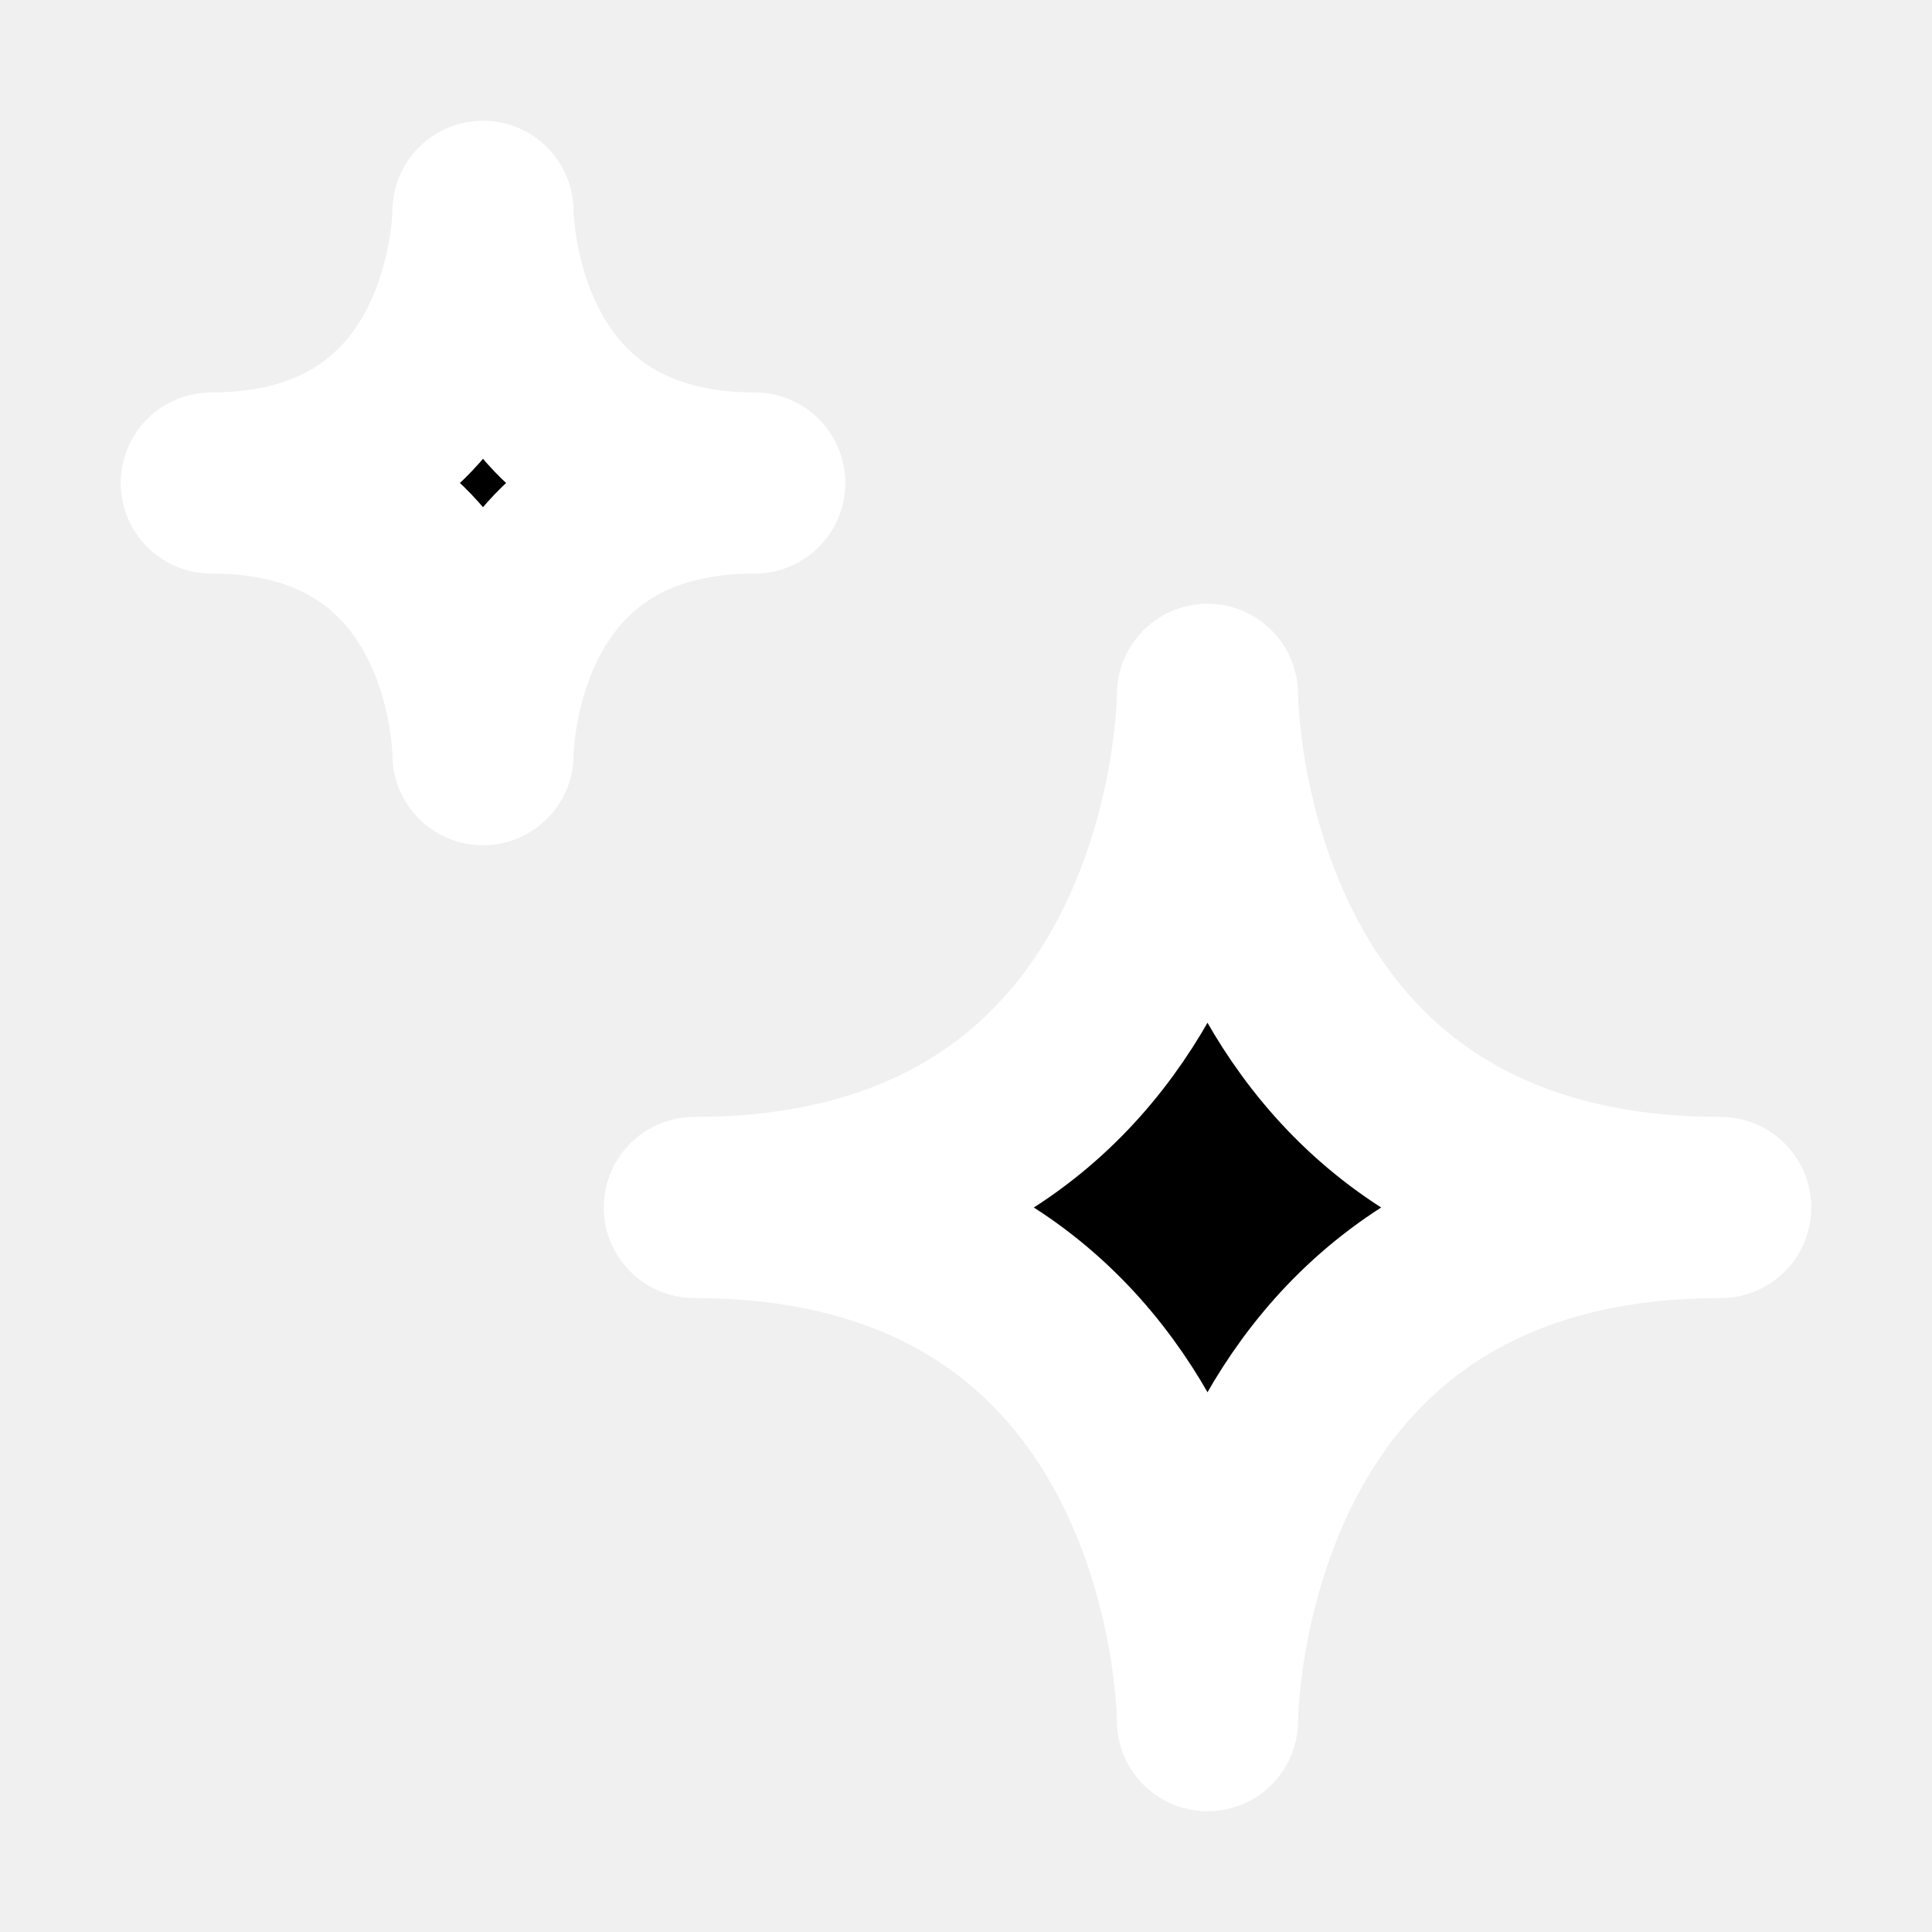
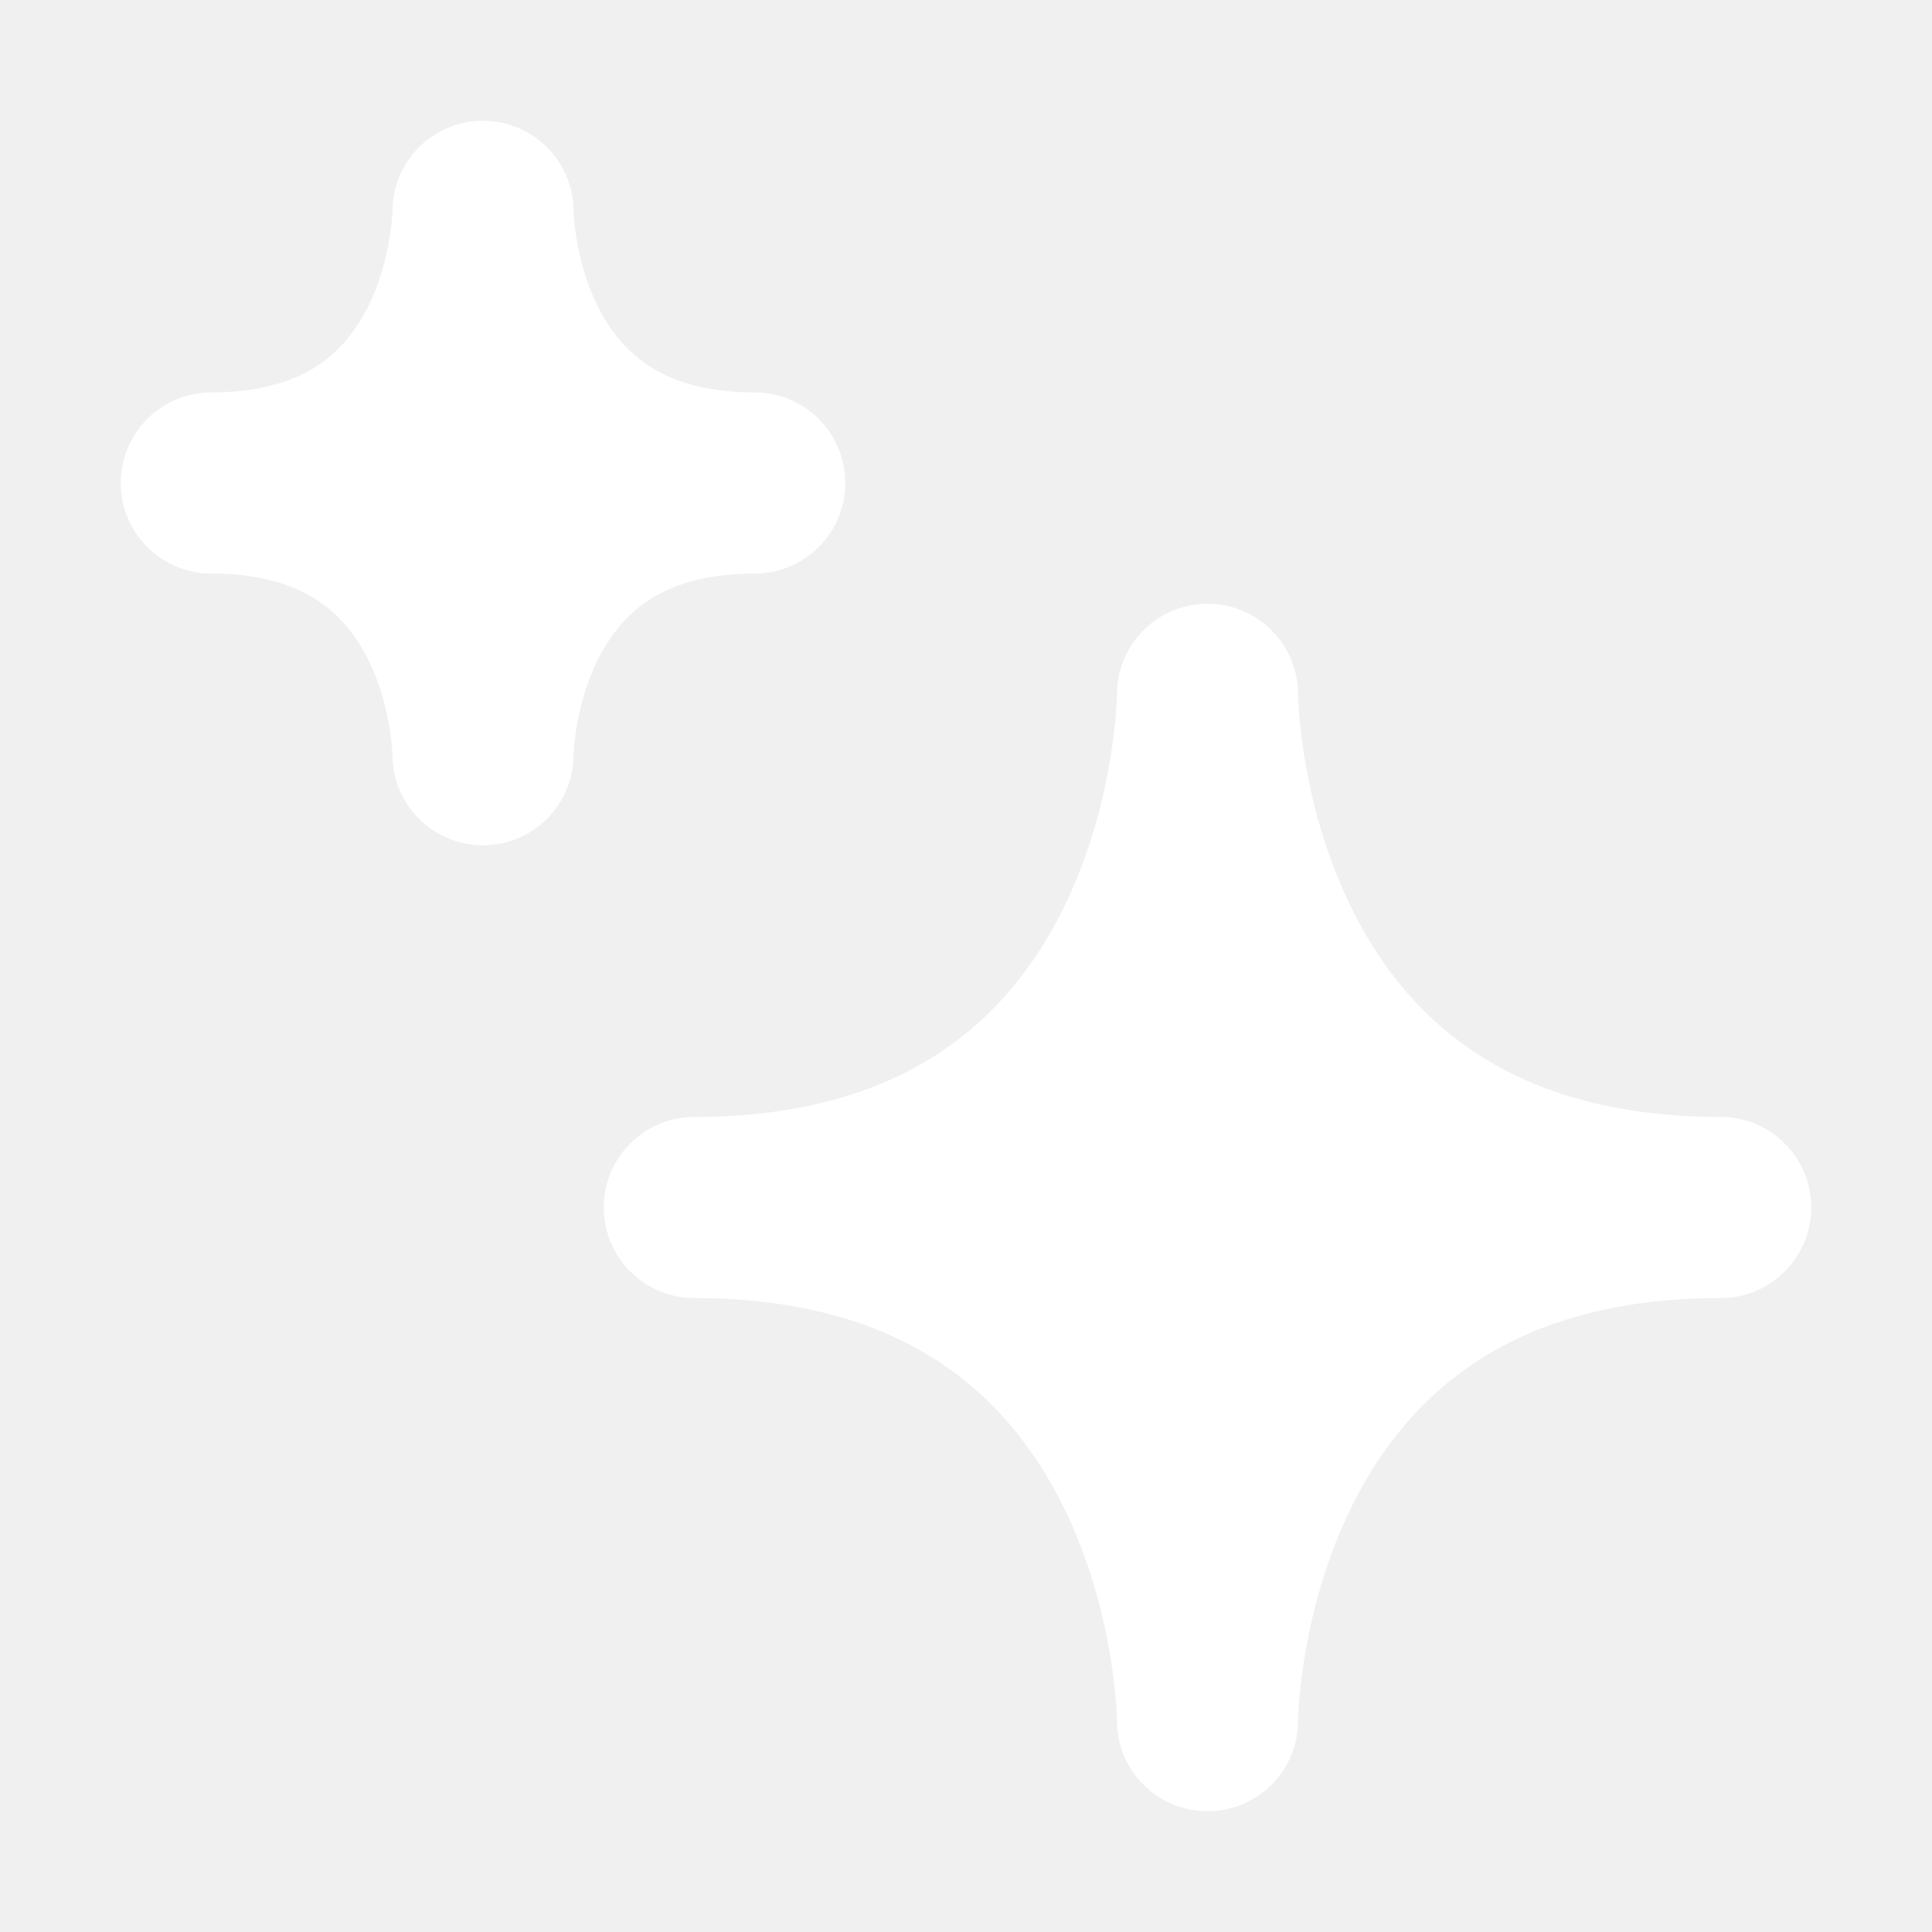
<svg xmlns="http://www.w3.org/2000/svg" width="32" height="32" viewBox="0 0 16 16" fill="none">
-   <path d="M5.75 10C10 10 10 5.75 10 5.75C10 5.75 10 10 14.25 10C10 10 10 14.25 10 14.25C10 14.25 10 10 5.75 10Z" fill="black" />
-   <path d="M4 1.75C4 1.75 4 4 1.75 4C4 4 4 6.25 4 6.25C4 6.25 4 4 6.25 4C4 4 4 1.75 4 1.75Z" fill="black" />
+   <path d="M5.75 10C10 10 10 5.75 10 5.75C10 5.75 10 10 14.25 10C10 10 10 14.25 10 14.25C10 14.25 10 10 5.75 10Z" fill="white" />
+   <path d="M4 1.75C4 1.75 4 4 1.75 4C4 4 4 6.25 4 6.25C4 6.25 4 4 6.25 4C4 4 4 1.75 4 1.75Z" fill="white" />
  <path d="M5.75 10C10 10 10 5.75 10 5.75C10 5.75 10 10 14.25 10C10 10 10 14.25 10 14.25C10 14.25 10 10 5.75 10Z" stroke="white" stroke-width="1.5" stroke-linecap="round" stroke-linejoin="round" />
  <path d="M4 1.75C4 1.75 4 4 1.75 4C4 4 4 6.25 4 6.25C4 6.25 4 4 6.25 4C4 4 4 1.75 4 1.75Z" stroke="white" stroke-width="1.5" stroke-linecap="round" stroke-linejoin="round" />
</svg>
